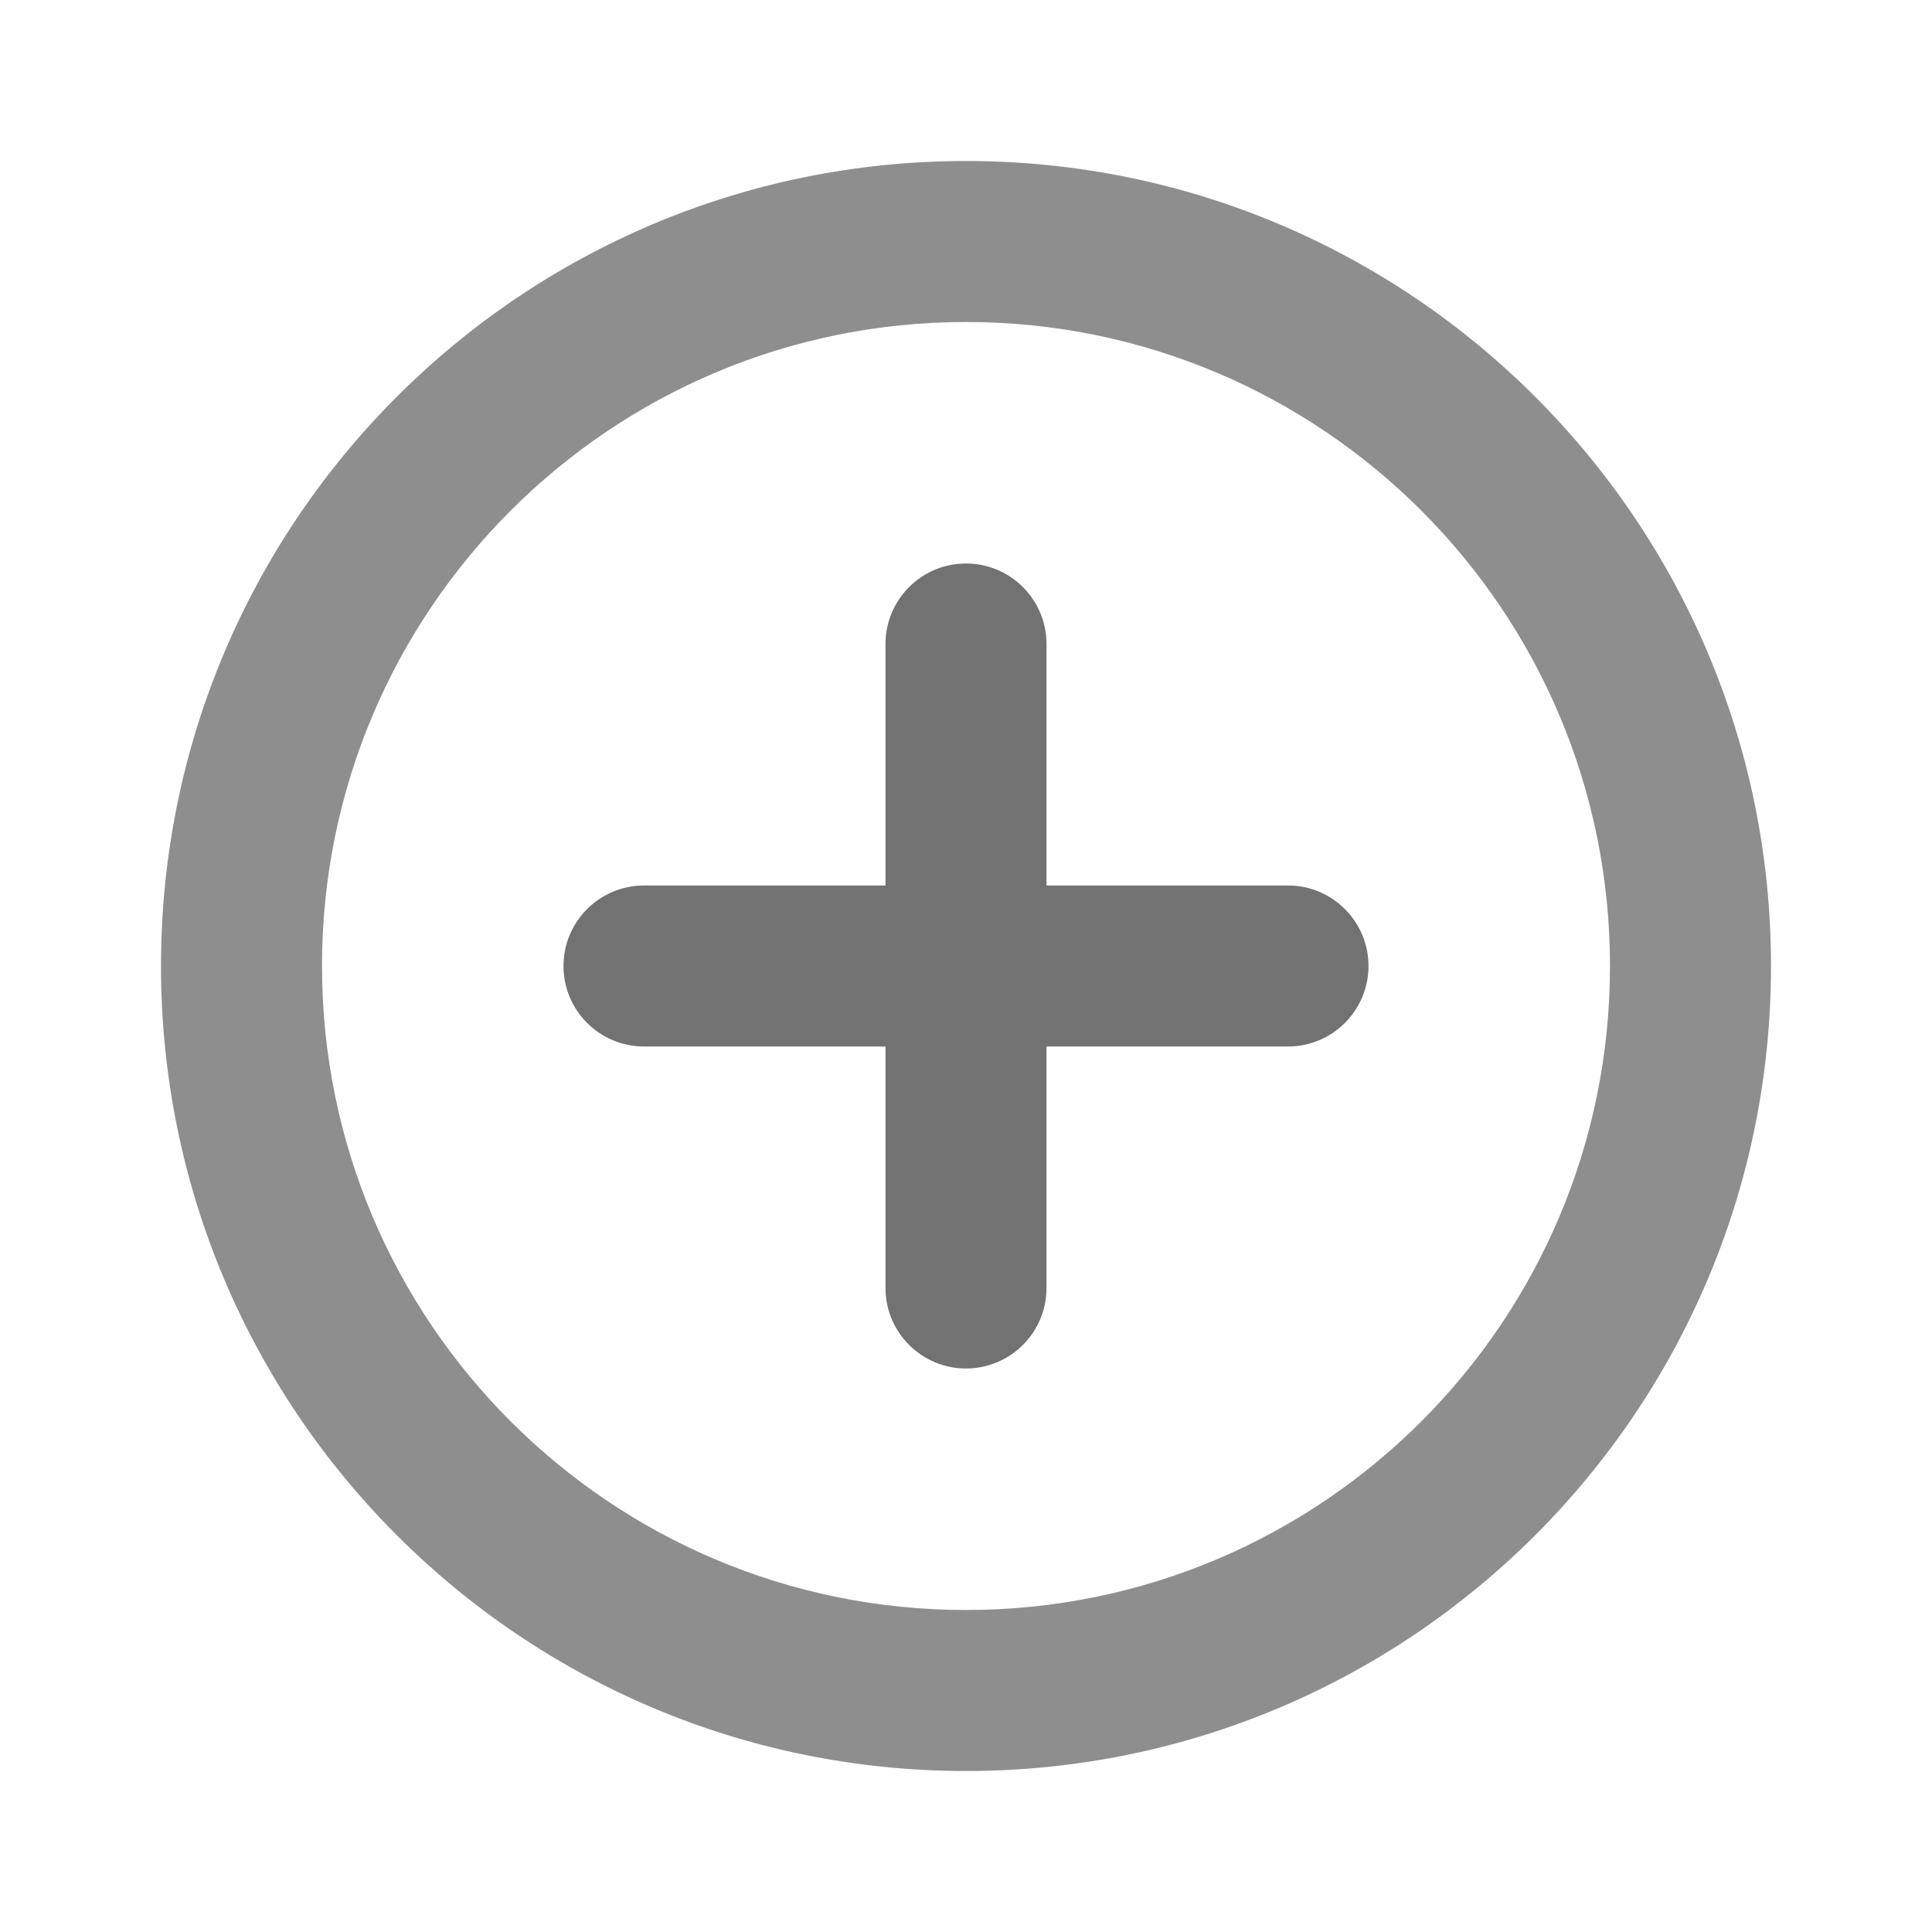
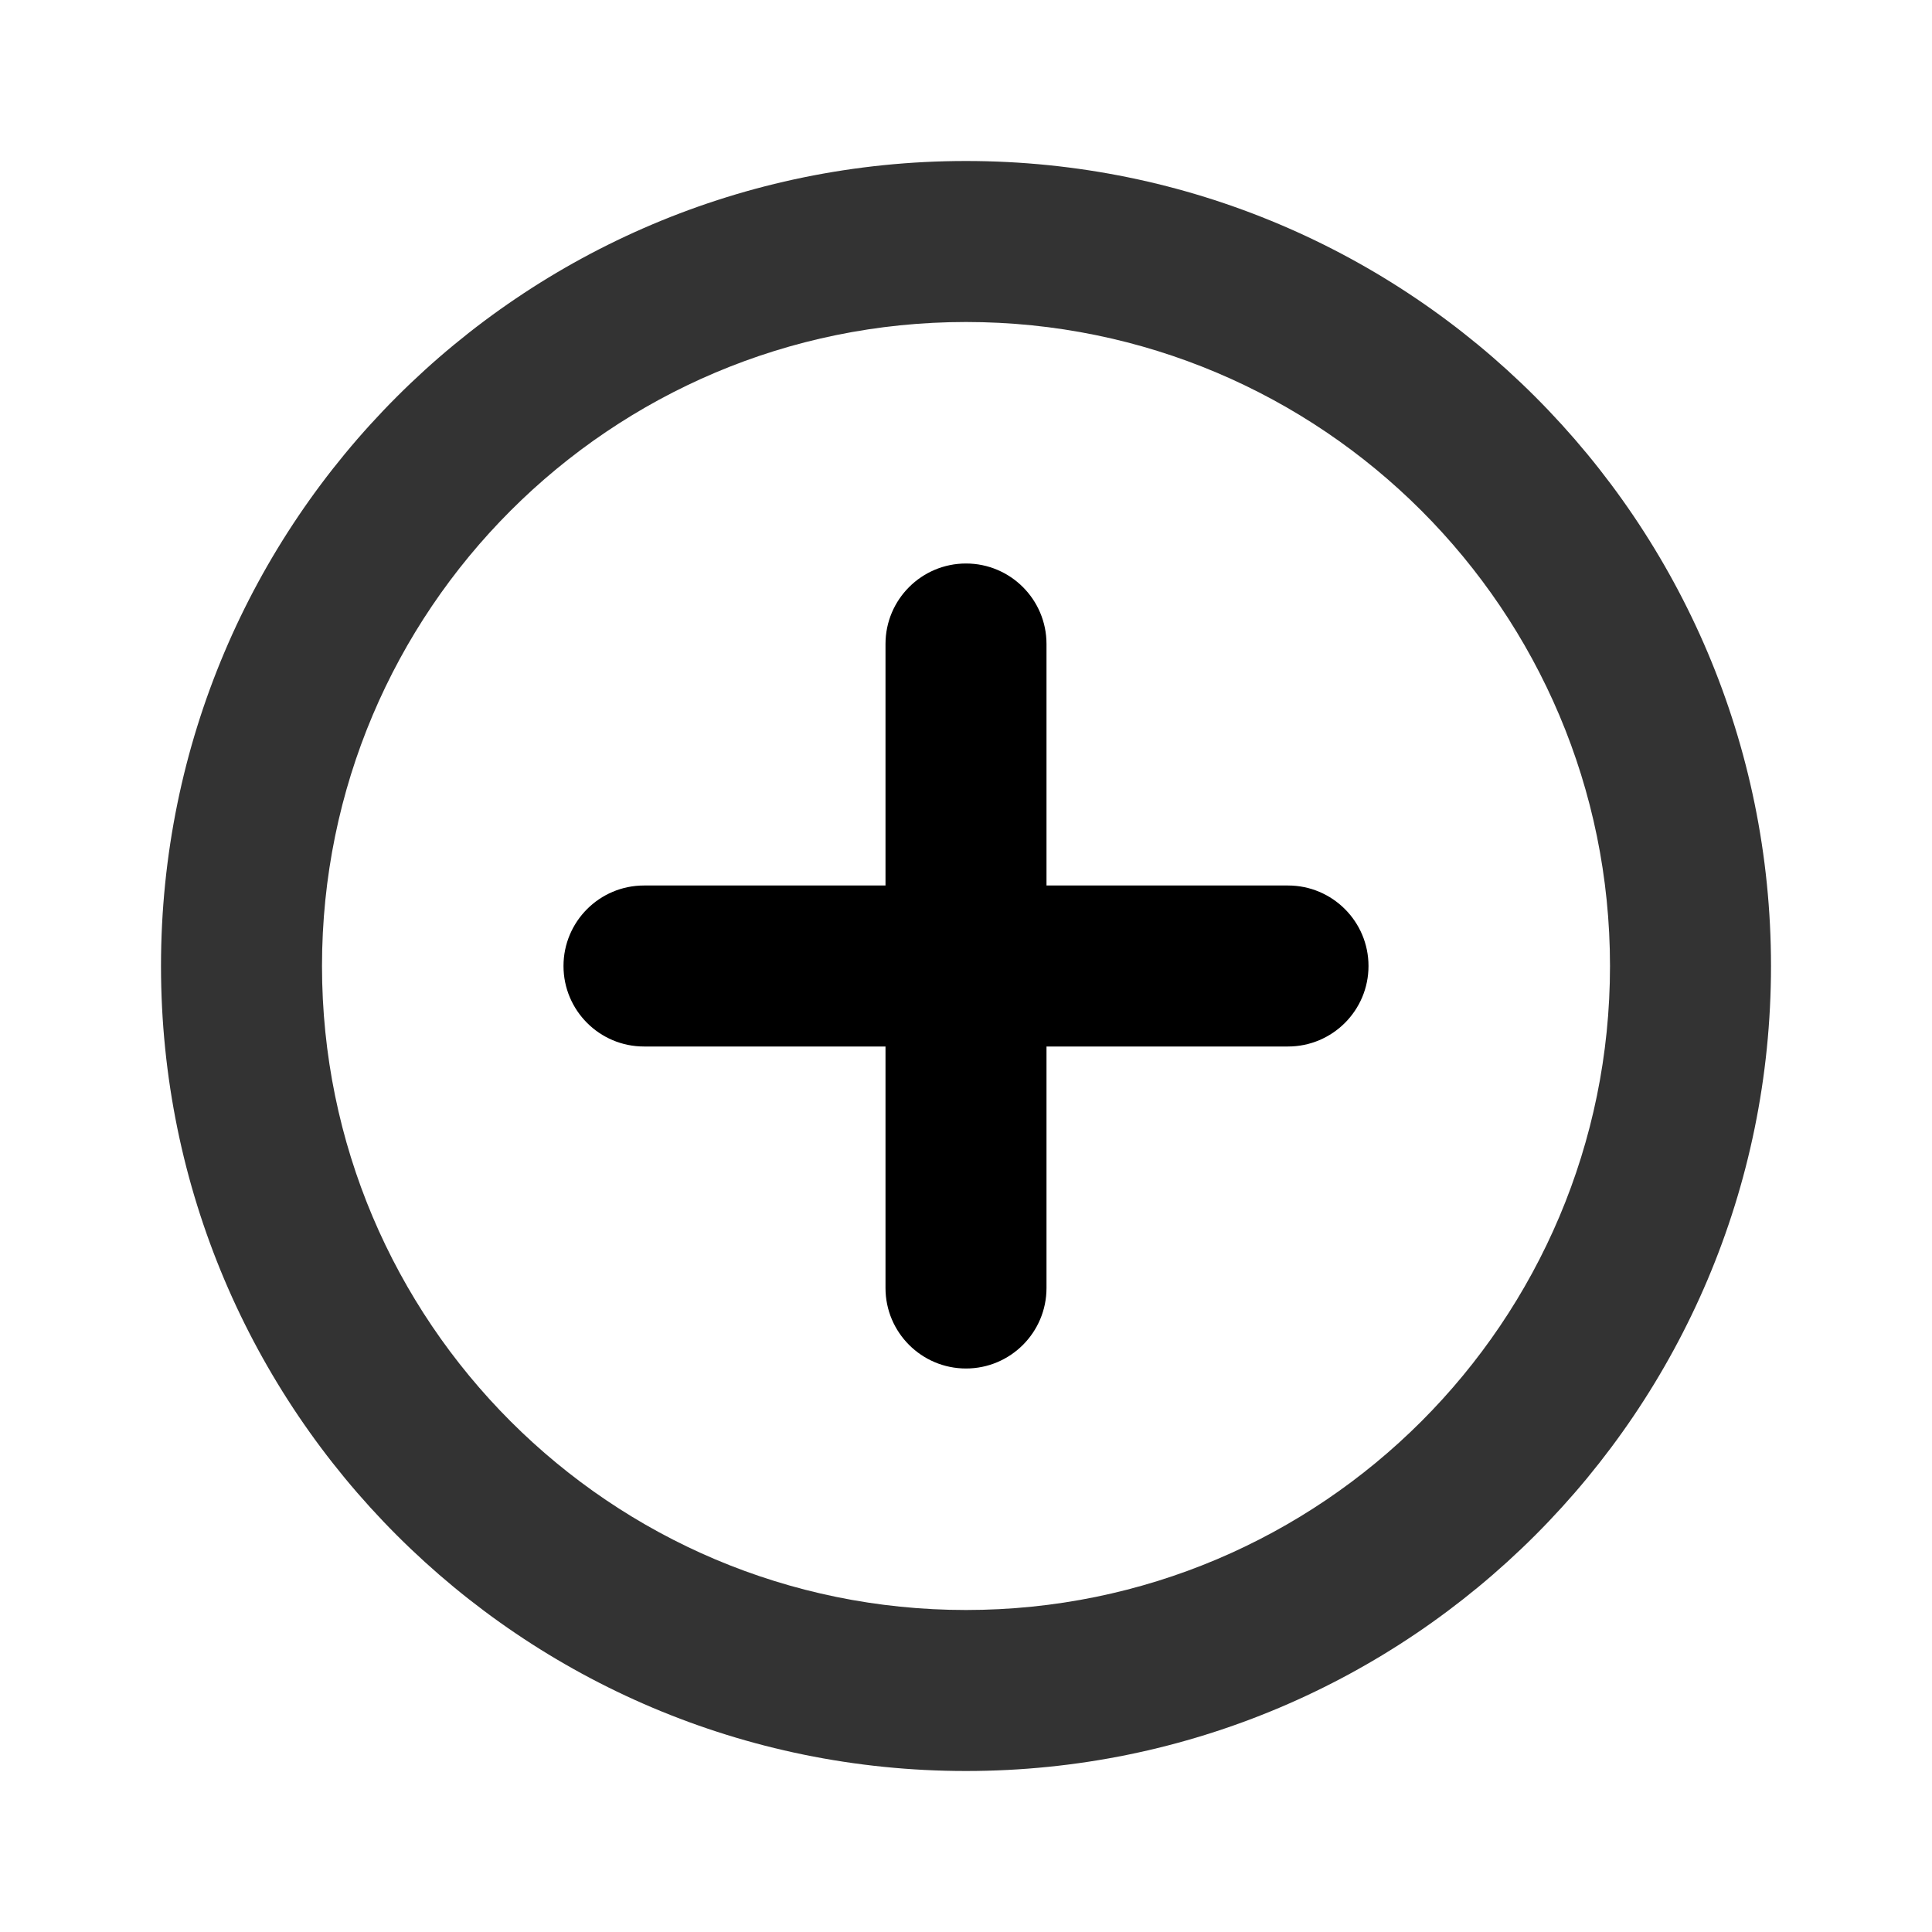
- <svg xmlns="http://www.w3.org/2000/svg" width="24" height="24" viewBox="0 0 24 24" fill="none">
-   <path opacity="0.8" fill-rule="evenodd" clip-rule="evenodd" d="M12 20C16.418 20 20 16.418 20 12C20 7.582 16.418 4 12 4C7.582 4 4 7.582 4 12C4 16.418 7.582 20 12 20ZM22 12C22 17.523 17.523 22 12 22C6.477 22 2 17.523 2 12C2 6.477 6.477 2 12 2C17.523 2 22 6.477 22 12Z" fill="#727272" />
-   <path d="M12 7C11.448 7 11 7.448 11 8V11L8 11C7.448 11 7 11.448 7 12C7 12.552 7.448 13 8 13H11V16C11 16.552 11.448 17 12 17C12.552 17 13 16.552 13 16V13H16C16.552 13 17 12.552 17 12C17 11.448 16.552 11 16 11L13 11V8C13 7.448 12.552 7 12 7Z" fill="#727272" />
+ <svg xmlns="http://www.w3.org/2000/svg" width="24" height="24" viewBox="0 0 24 24">
+   <path opacity="0.8" fill-rule="evenodd" clip-rule="evenodd" d="M12 20C16.418 20 20 16.418 20 12C20 7.582 16.418 4 12 4C7.582 4 4 7.582 4 12C4 16.418 7.582 20 12 20ZM22 12C22 17.523 17.523 22 12 22C6.477 22 2 17.523 2 12C2 6.477 6.477 2 12 2C17.523 2 22 6.477 22 12Z" />
+   <path d="M12 7C11.448 7 11 7.448 11 8V11L8 11C7.448 11 7 11.448 7 12C7 12.552 7.448 13 8 13H11V16C11 16.552 11.448 17 12 17C12.552 17 13 16.552 13 16V13H16C16.552 13 17 12.552 17 12C17 11.448 16.552 11 16 11L13 11V8C13 7.448 12.552 7 12 7Z" />
</svg>
